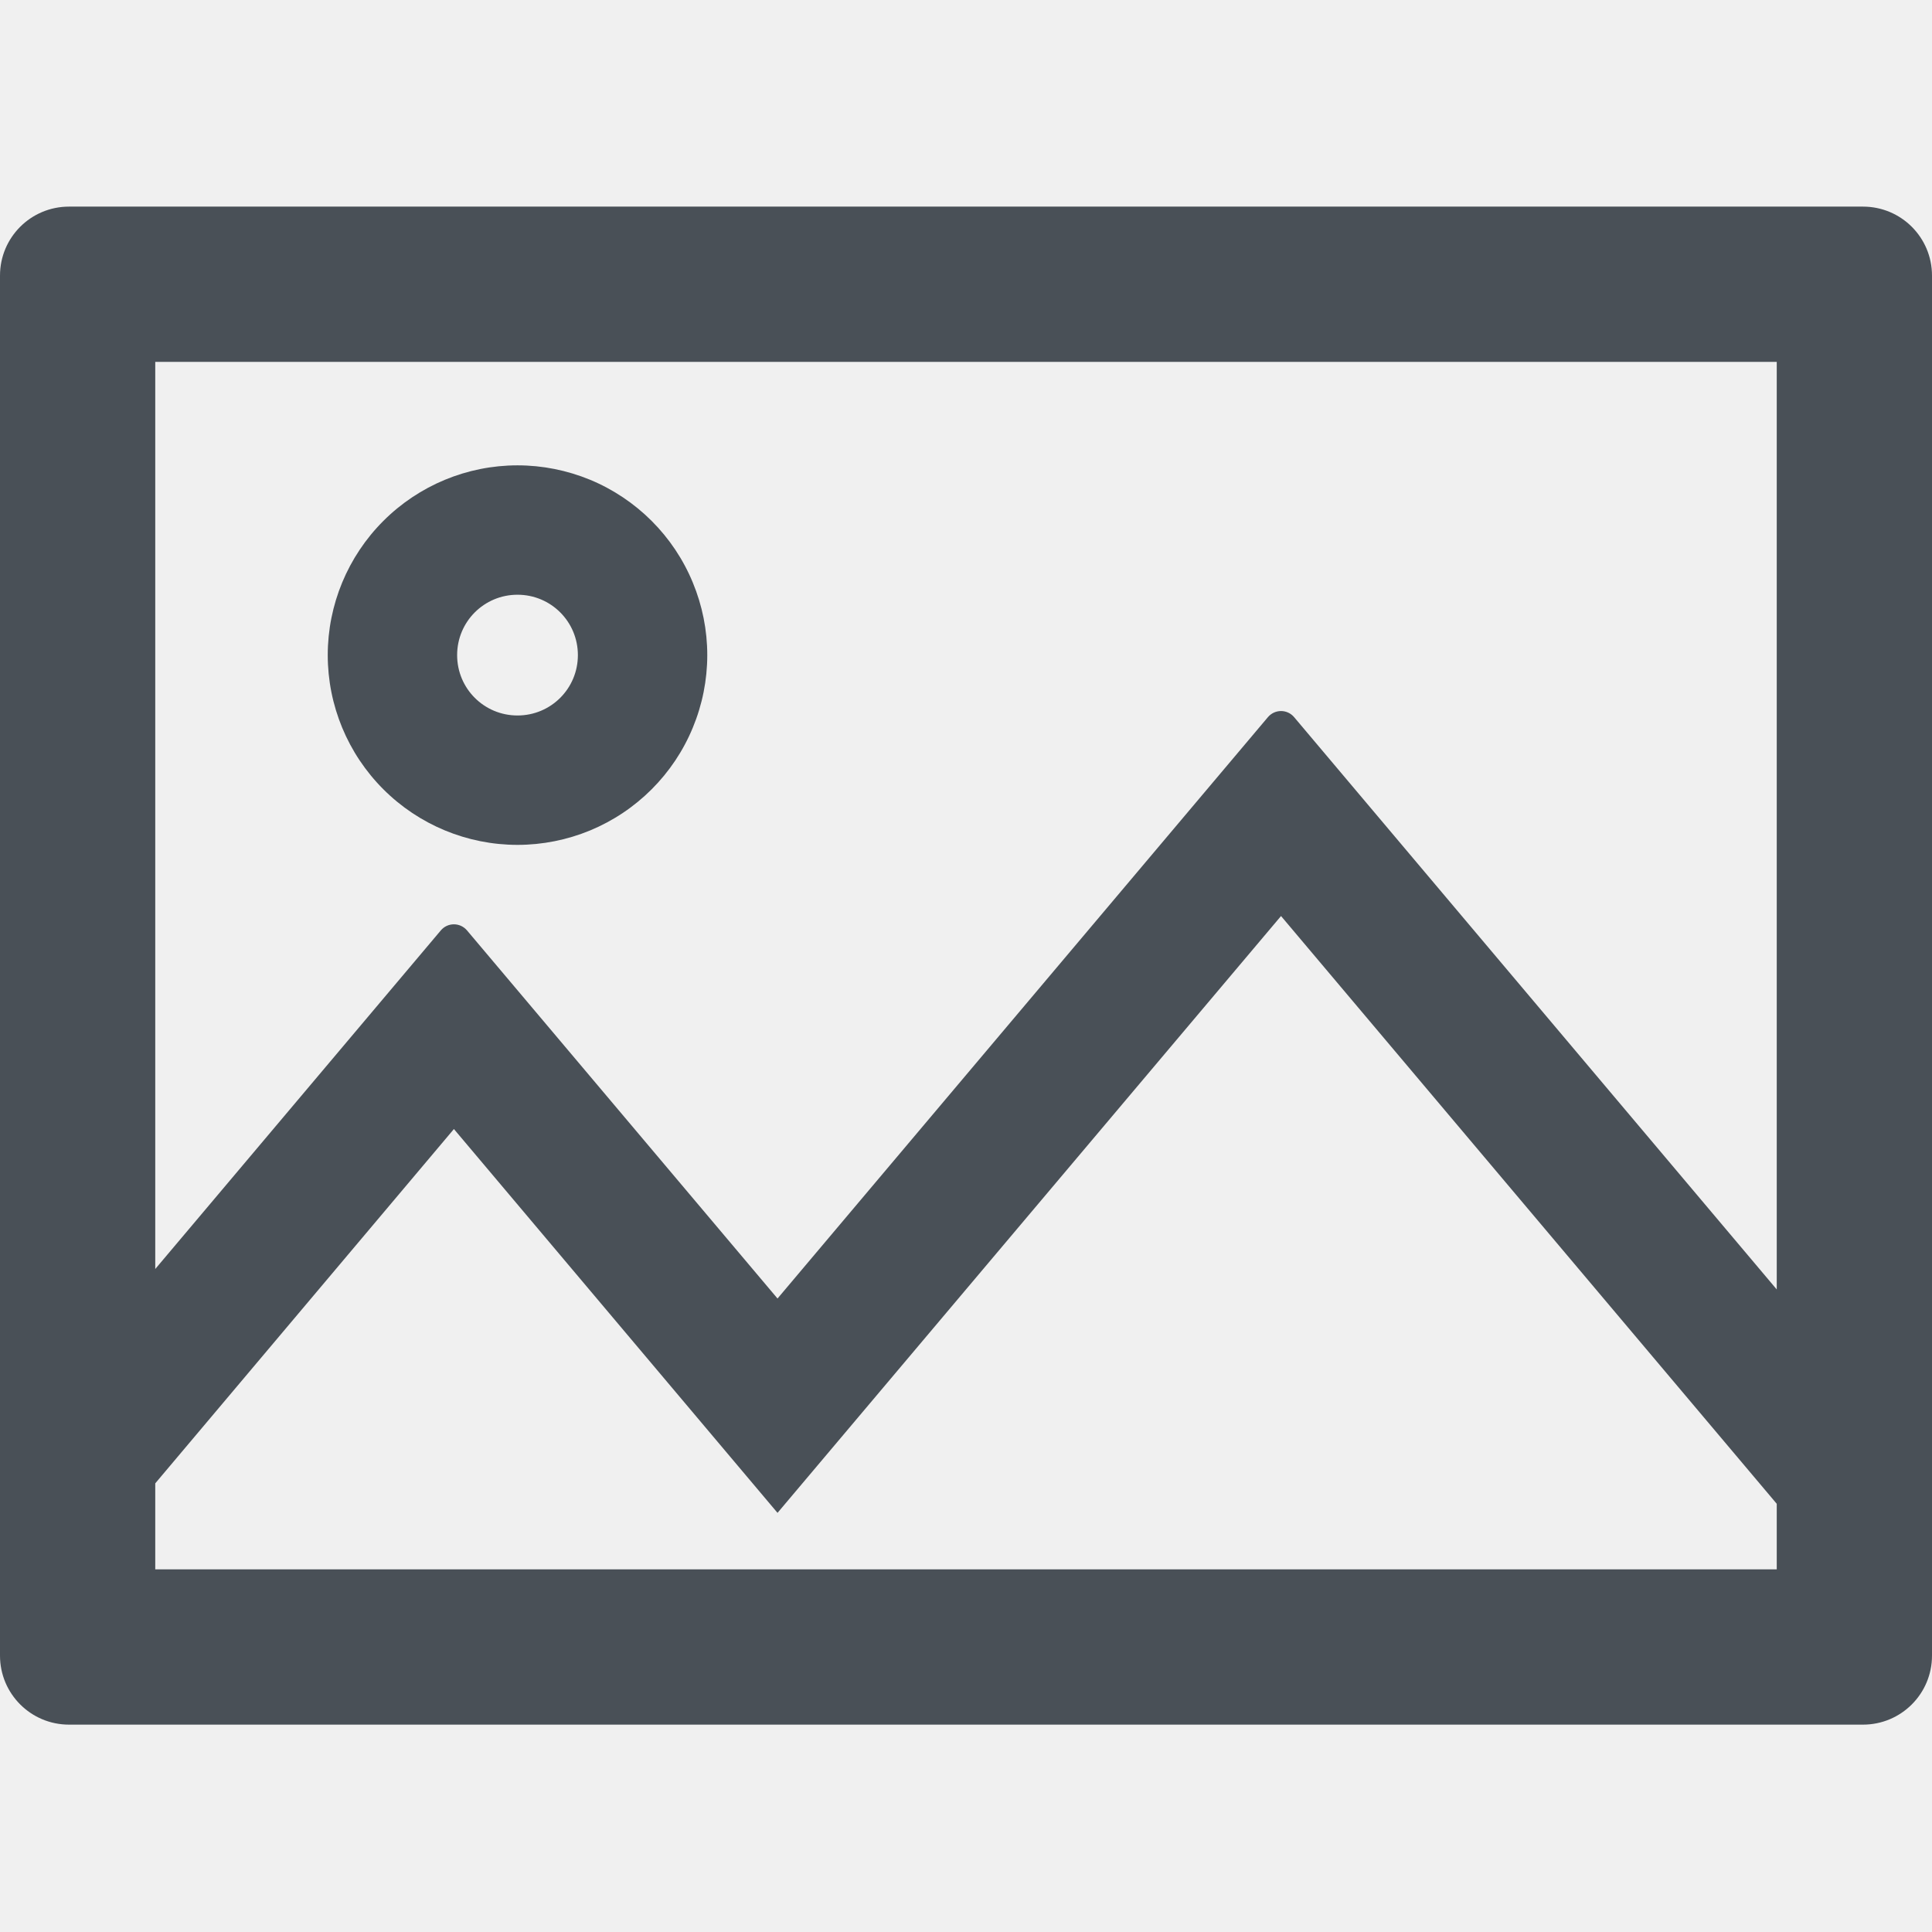
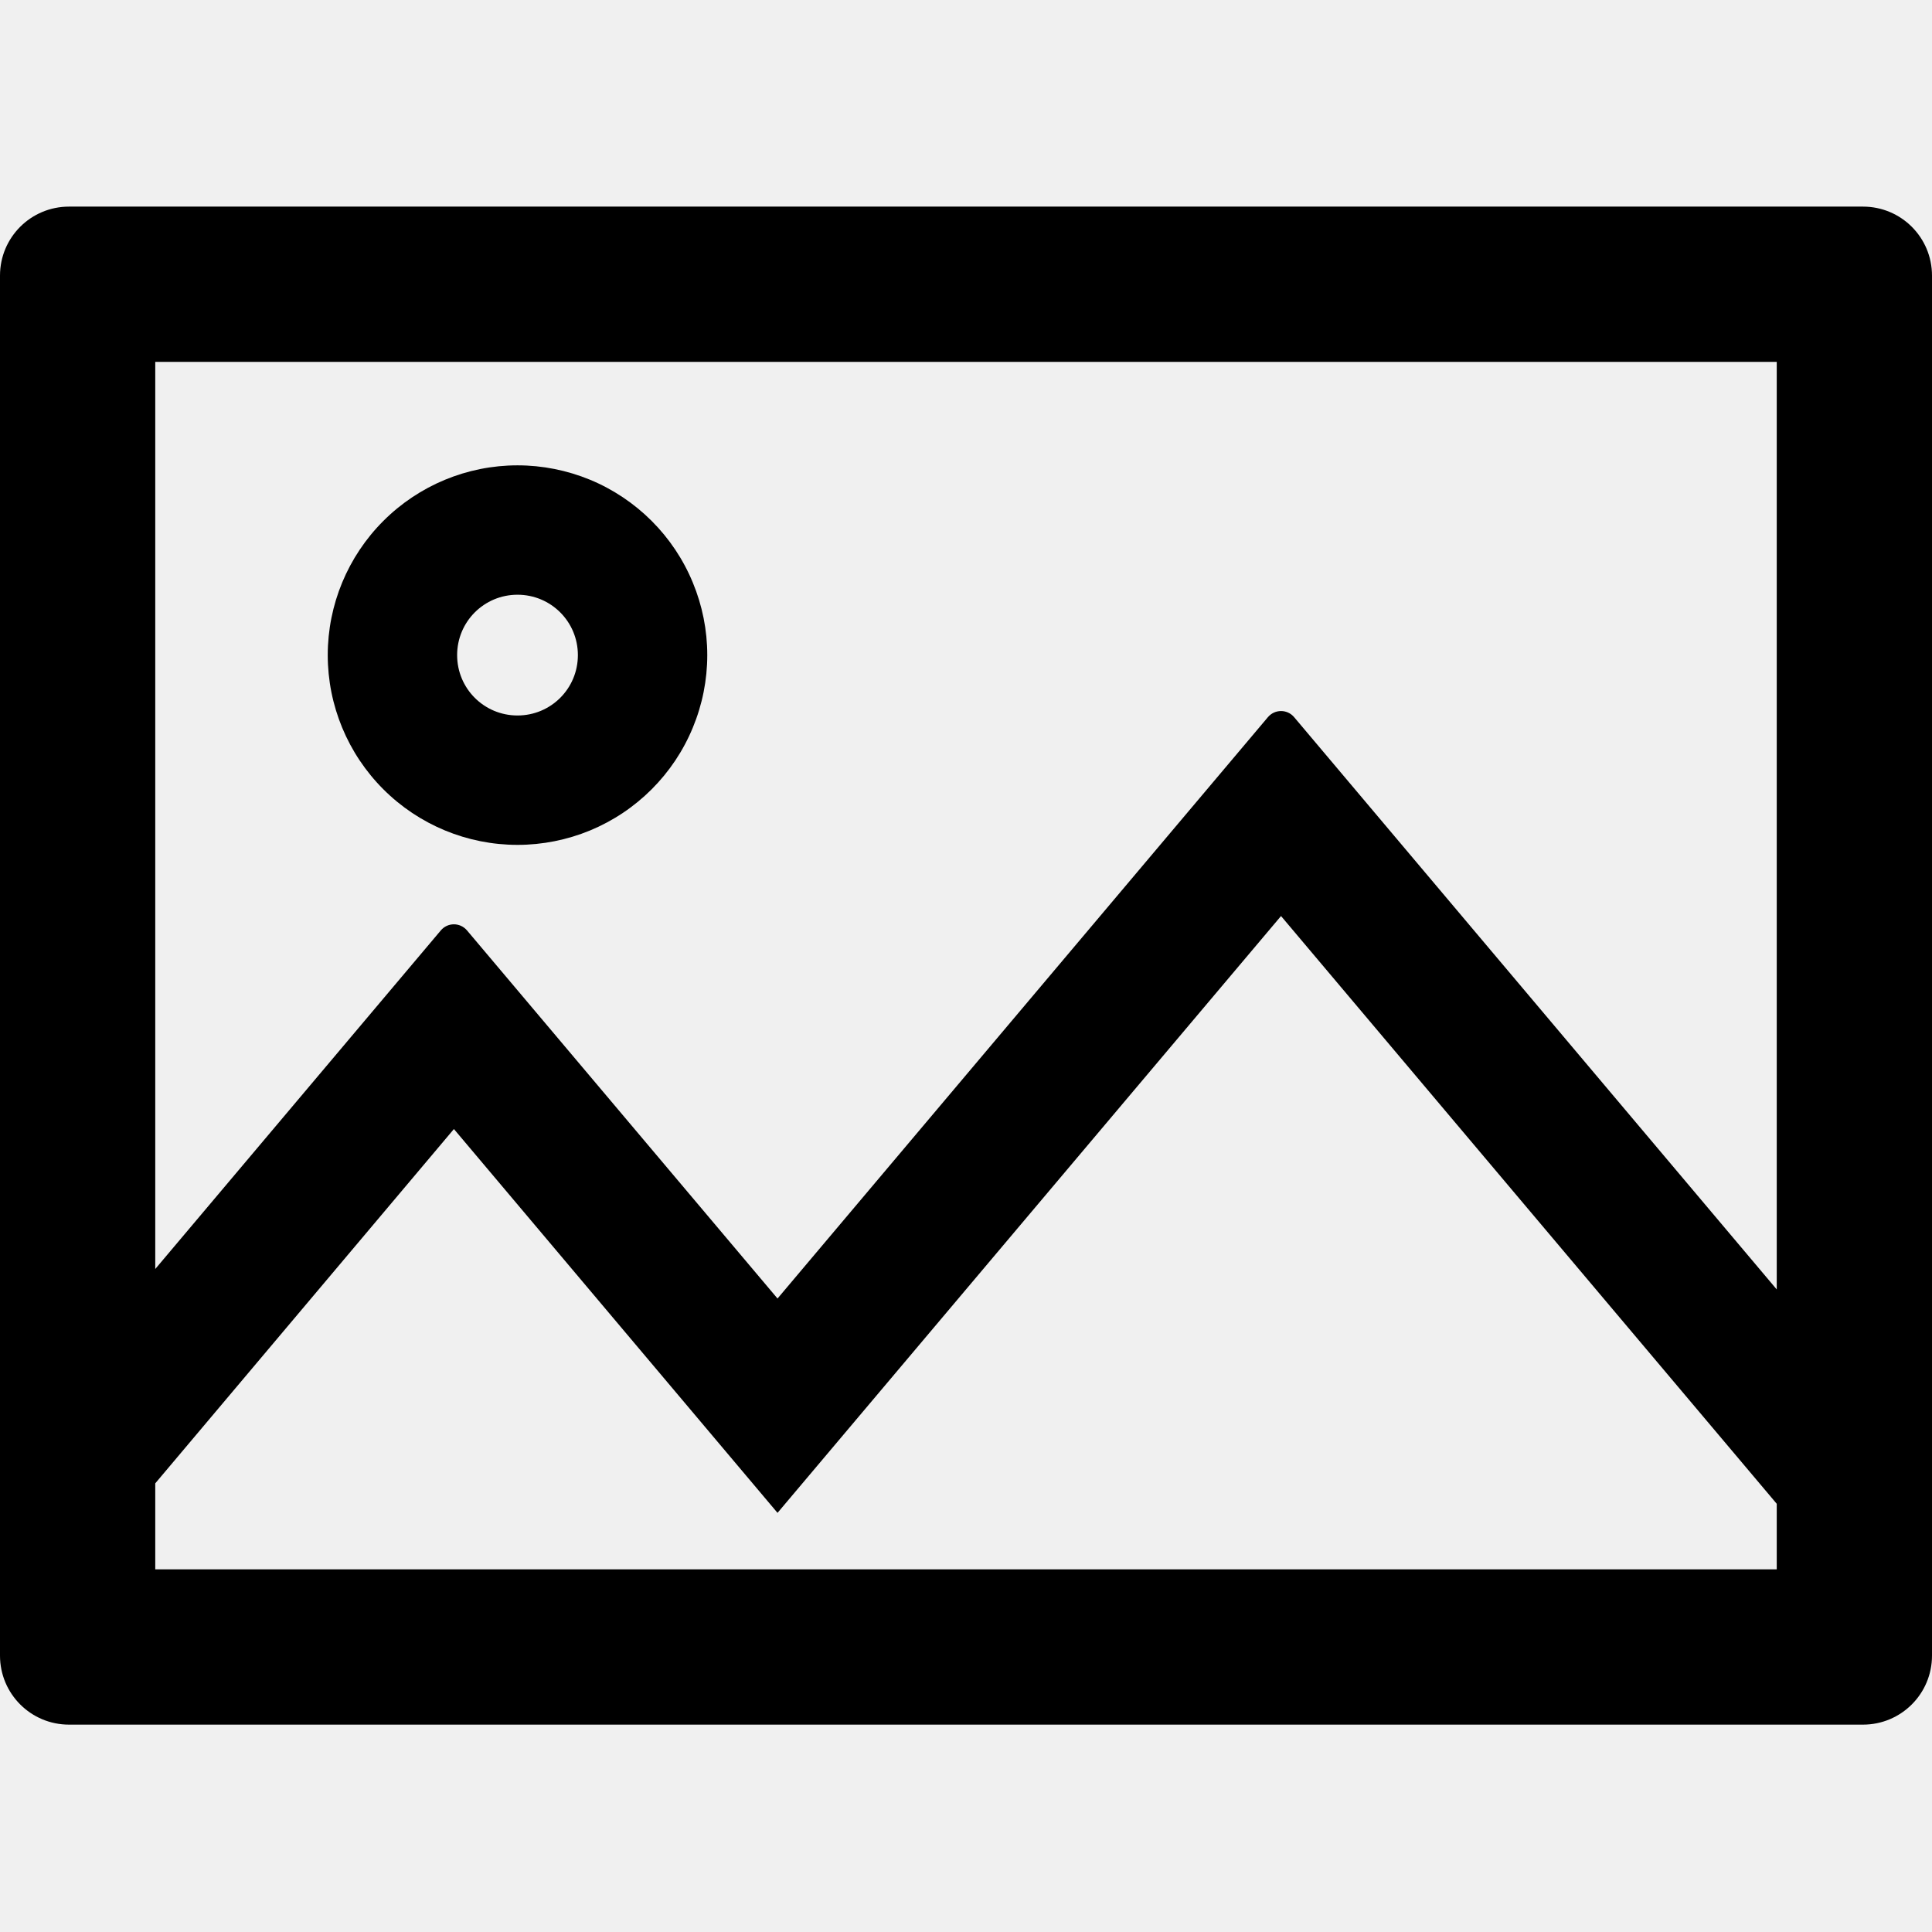
- <svg xmlns="http://www.w3.org/2000/svg" width="36" height="36" viewBox="0 0 36 36" fill="none">
+ <svg xmlns="http://www.w3.org/2000/svg" width="36" height="36" viewBox="0 0 36 36">
  <g clip-path="url(#clip0_16_217)">
-     <path d="M34.714 3.85H1.286C0.575 3.85 0 4.424 0 5.136V30.85C0 31.561 0.575 32.136 1.286 32.136H34.714C35.425 32.136 36 31.561 36 30.85V5.136C36 4.424 35.425 3.85 34.714 3.85ZM33.107 29.243H2.893V27.64L8.458 21.038L14.488 28.19L23.87 17.069L33.107 28.021V29.243ZM33.107 24.027L24.115 13.364C23.987 13.211 23.754 13.211 23.625 13.364L14.488 24.196L8.703 17.338C8.574 17.185 8.341 17.185 8.213 17.338L2.893 23.646V6.743H33.107V24.027ZM9.643 15.743C10.107 15.743 10.567 15.651 10.996 15.474C11.425 15.296 11.815 15.035 12.143 14.707C12.471 14.379 12.732 13.989 12.909 13.56C13.087 13.131 13.179 12.671 13.179 12.207C13.179 11.743 13.087 11.283 12.909 10.854C12.732 10.425 12.471 10.035 12.143 9.707C11.815 9.379 11.425 9.118 10.996 8.94C10.567 8.763 10.107 8.671 9.643 8.671C8.705 8.671 7.806 9.044 7.143 9.707C6.48 10.37 6.107 11.269 6.107 12.207C6.107 13.145 6.48 14.044 7.143 14.707C7.806 15.37 8.705 15.743 9.643 15.743ZM9.643 11.082C10.266 11.082 10.768 11.584 10.768 12.207C10.768 12.83 10.266 13.332 9.643 13.332C9.02 13.332 8.518 12.83 8.518 12.207C8.518 11.584 9.02 11.082 9.643 11.082Z" fill="#495057" />
+     <path d="M34.714 3.85H1.286C0.575 3.85 0 4.424 0 5.136V30.85C0 31.561 0.575 32.136 1.286 32.136H34.714C35.425 32.136 36 31.561 36 30.85V5.136C36 4.424 35.425 3.85 34.714 3.85ZM33.107 29.243H2.893V27.64L8.458 21.038L14.488 28.19L23.87 17.069L33.107 28.021V29.243ZM33.107 24.027L24.115 13.364C23.987 13.211 23.754 13.211 23.625 13.364L14.488 24.196L8.703 17.338C8.574 17.185 8.341 17.185 8.213 17.338L2.893 23.646V6.743H33.107V24.027ZM9.643 15.743C10.107 15.743 10.567 15.651 10.996 15.474C11.425 15.296 11.815 15.035 12.143 14.707C12.471 14.379 12.732 13.989 12.909 13.56C13.087 13.131 13.179 12.671 13.179 12.207C13.179 11.743 13.087 11.283 12.909 10.854C12.732 10.425 12.471 10.035 12.143 9.707C11.815 9.379 11.425 9.118 10.996 8.94C10.567 8.763 10.107 8.671 9.643 8.671C8.705 8.671 7.806 9.044 7.143 9.707C6.48 10.37 6.107 11.269 6.107 12.207C6.107 13.145 6.48 14.044 7.143 14.707C7.806 15.37 8.705 15.743 9.643 15.743ZM9.643 11.082C10.266 11.082 10.768 11.584 10.768 12.207C10.768 12.83 10.266 13.332 9.643 13.332C9.02 13.332 8.518 12.83 8.518 12.207C8.518 11.584 9.02 11.082 9.643 11.082Z" />
  </g>
  <defs>
    <clipPath id="clip0_16_217">
-       <rect width="36" height="36" fill="white" />
+       <rect width="36" height="36" />
    </clipPath>
  </defs>
</svg>
